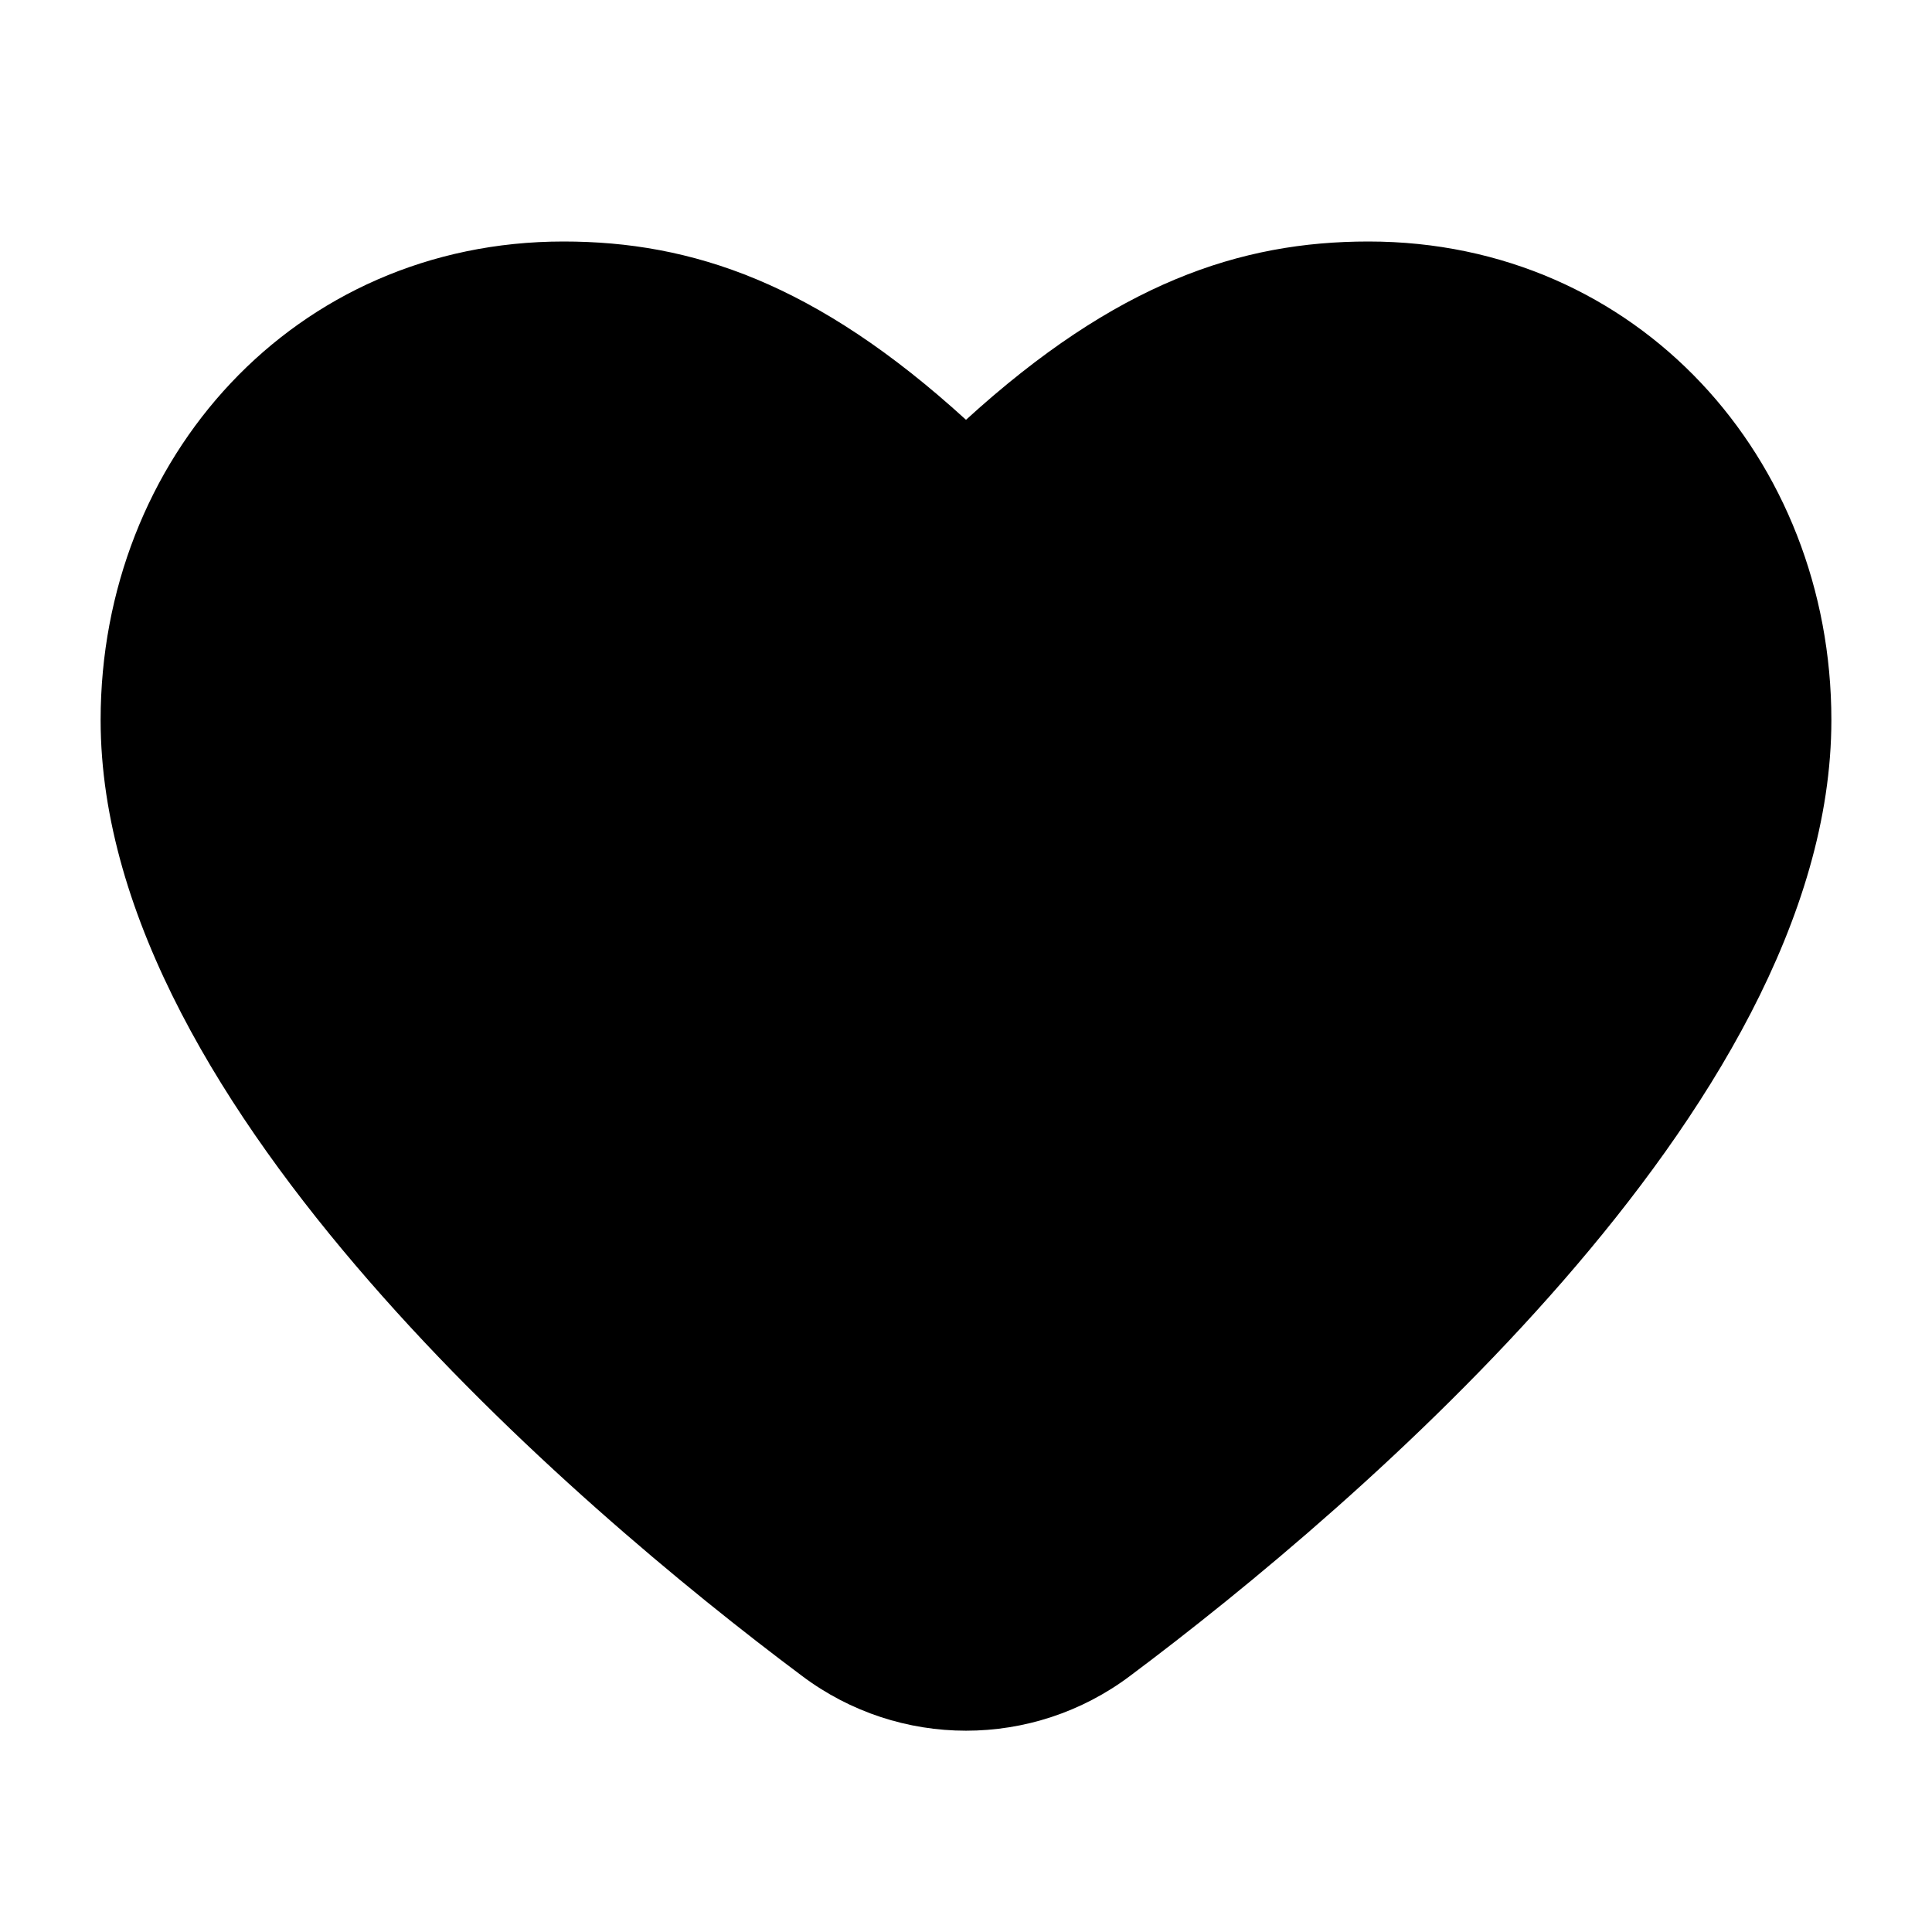
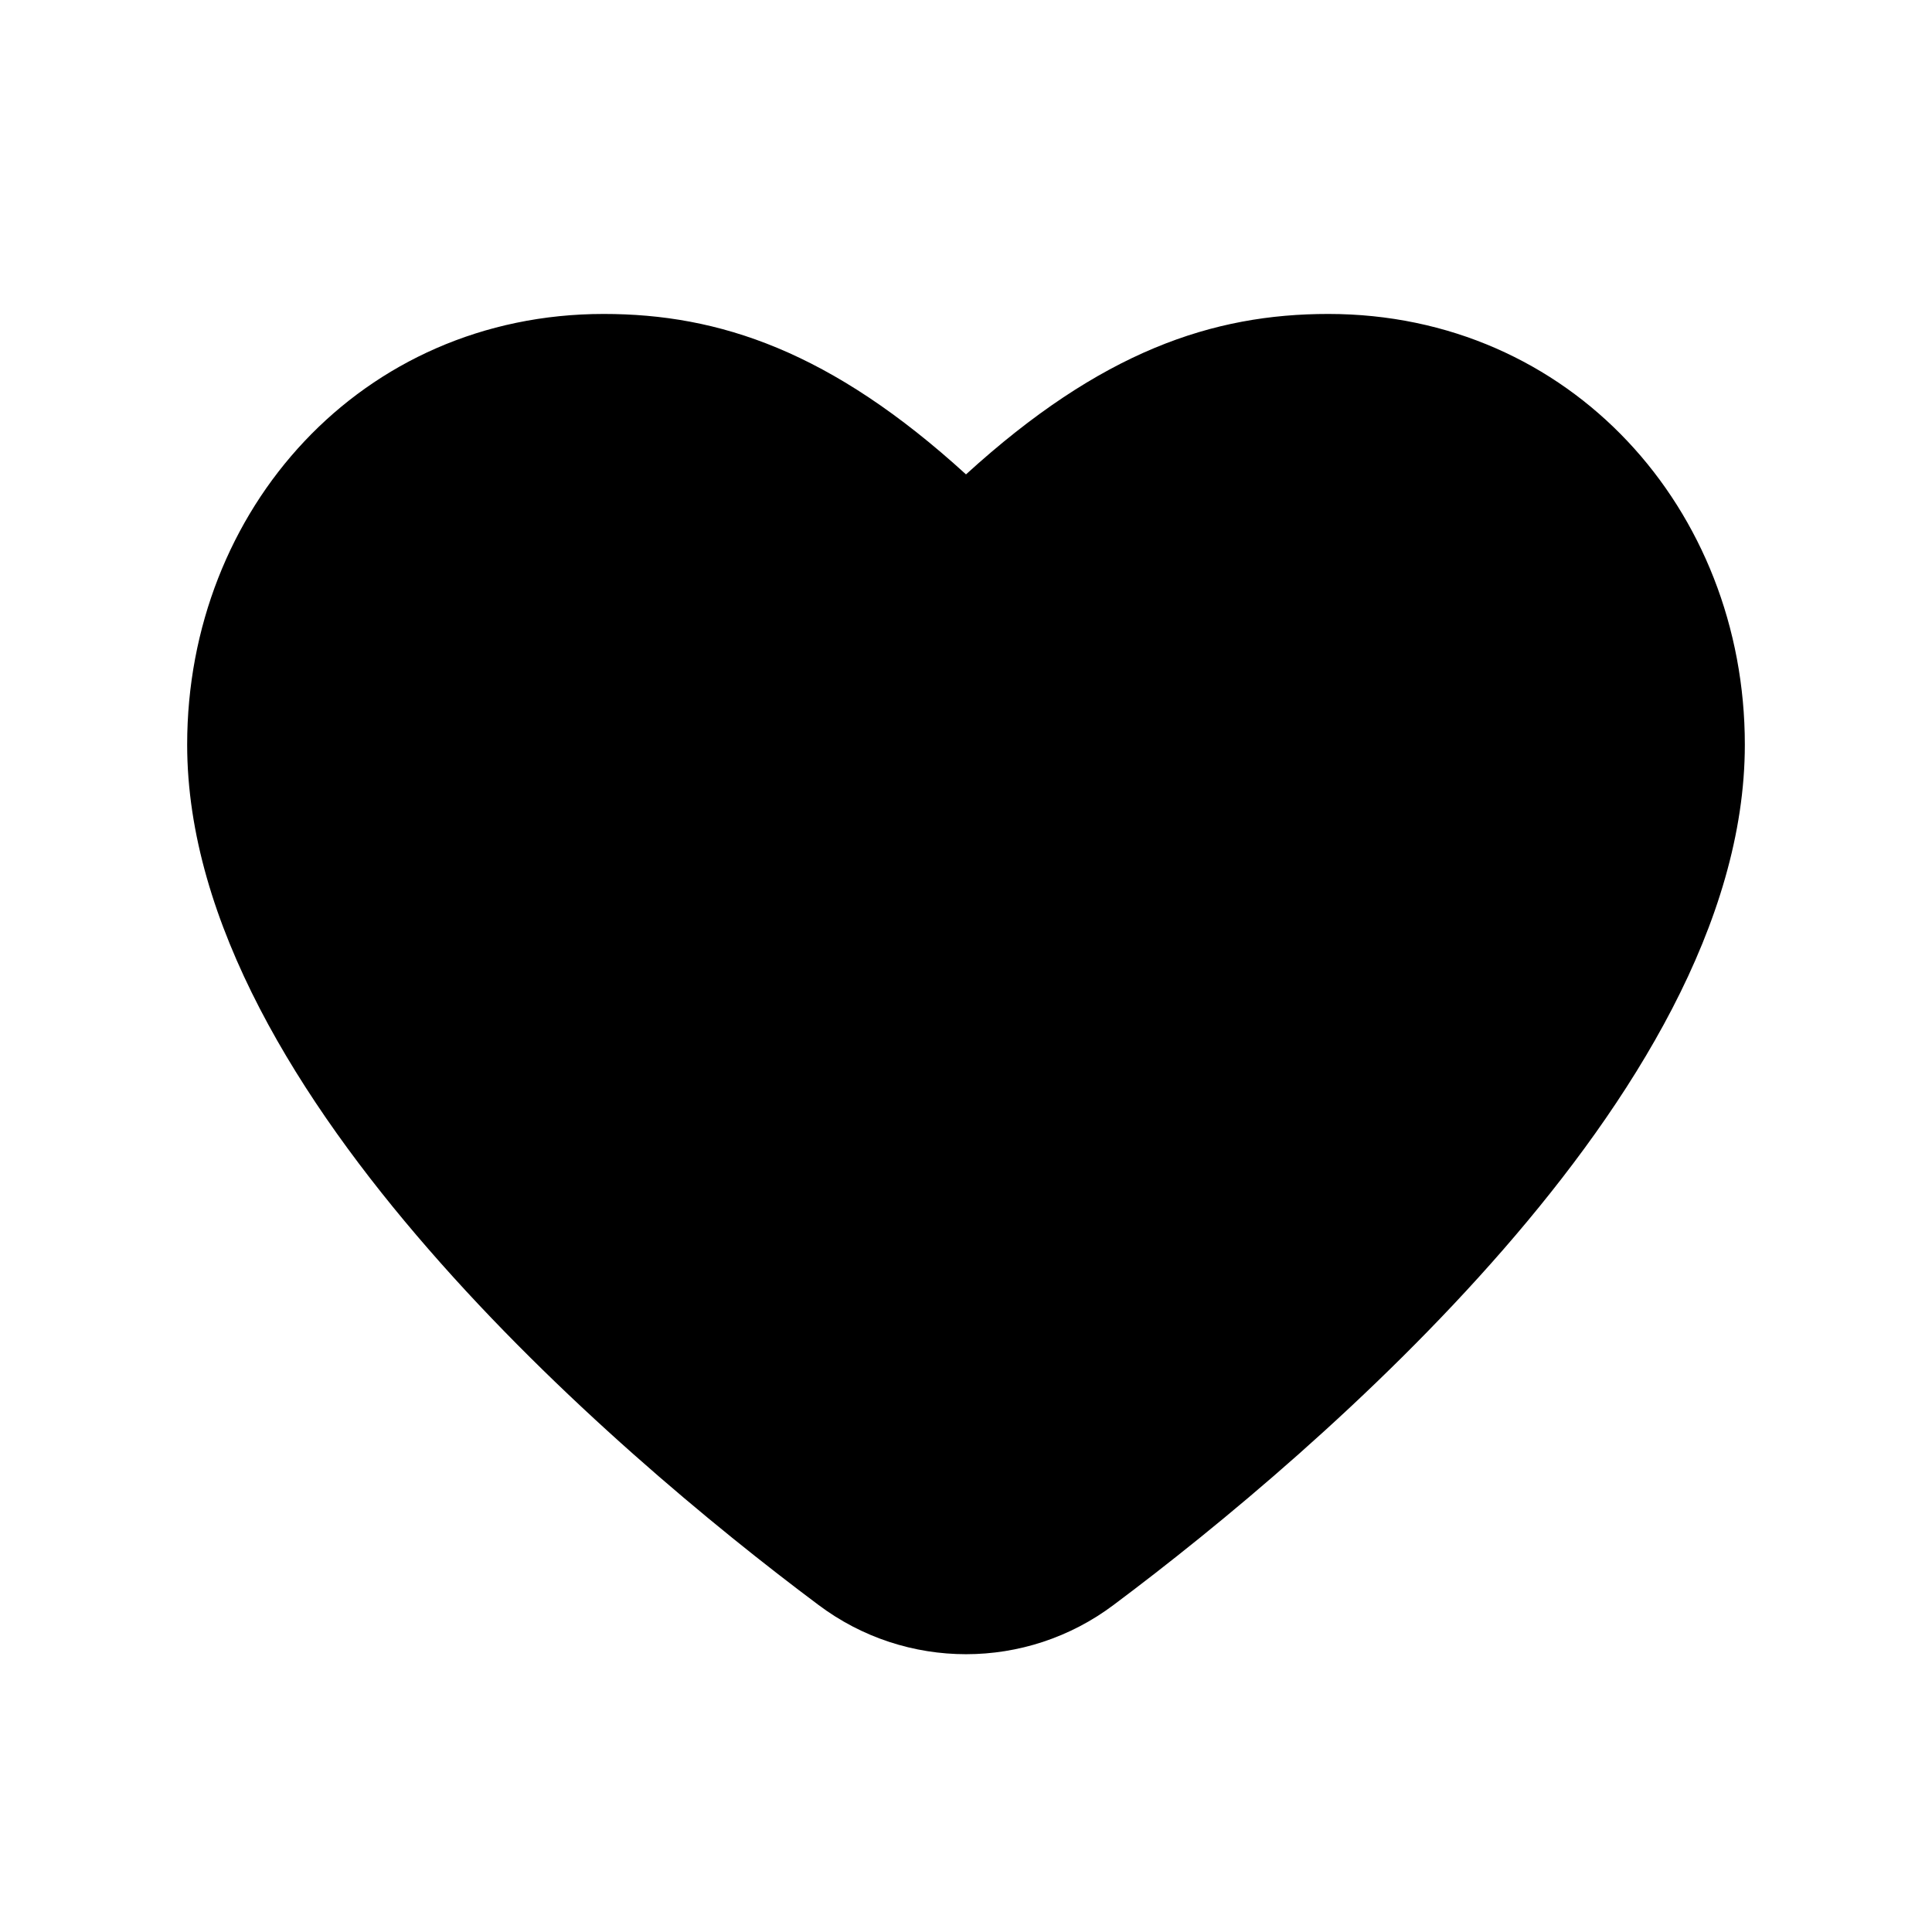
<svg xmlns="http://www.w3.org/2000/svg" fill="none" viewBox="0 0 24 24">
-   <path fill="currentColor" d="M17 3c3.348 0 5.75 2.702 5.75 5.944 0 2.459-1.56 4.93-3.331 6.966-1.799 2.068-3.948 3.837-5.38 4.908a3.39 3.39 0 0 1-4.077 0c-1.433-1.071-3.582-2.84-5.38-4.908C2.81 13.874 1.25 11.403 1.25 8.944 1.25 5.702 3.652 3 7 3c1.592 0 3.134.513 5 2.215C13.866 3.513 15.408 3 17 3" />
+   <path fill="currentColor" d="M 16.5 3.9 c 3.013 0 5.175 2.432 5.175 5.35 0 2.213 -1.404 4.437 -2.998 6.269 -1.619 1.861 -3.553 3.453 -4.842 4.417 a 3.051 3.051 0 0 1 -3.669 0 c -1.29 -0.964 -3.224 -2.556 -4.842 -4.417 C 3.729 13.687 2.325 11.463 2.325 9.25 2.325 6.332 4.487 3.9 7.5 3.9 c 1.433 0 2.821 0.462 4.5 1.993 C 13.679 4.362 15.067 3.9 16.5 3.9" />
</svg>
